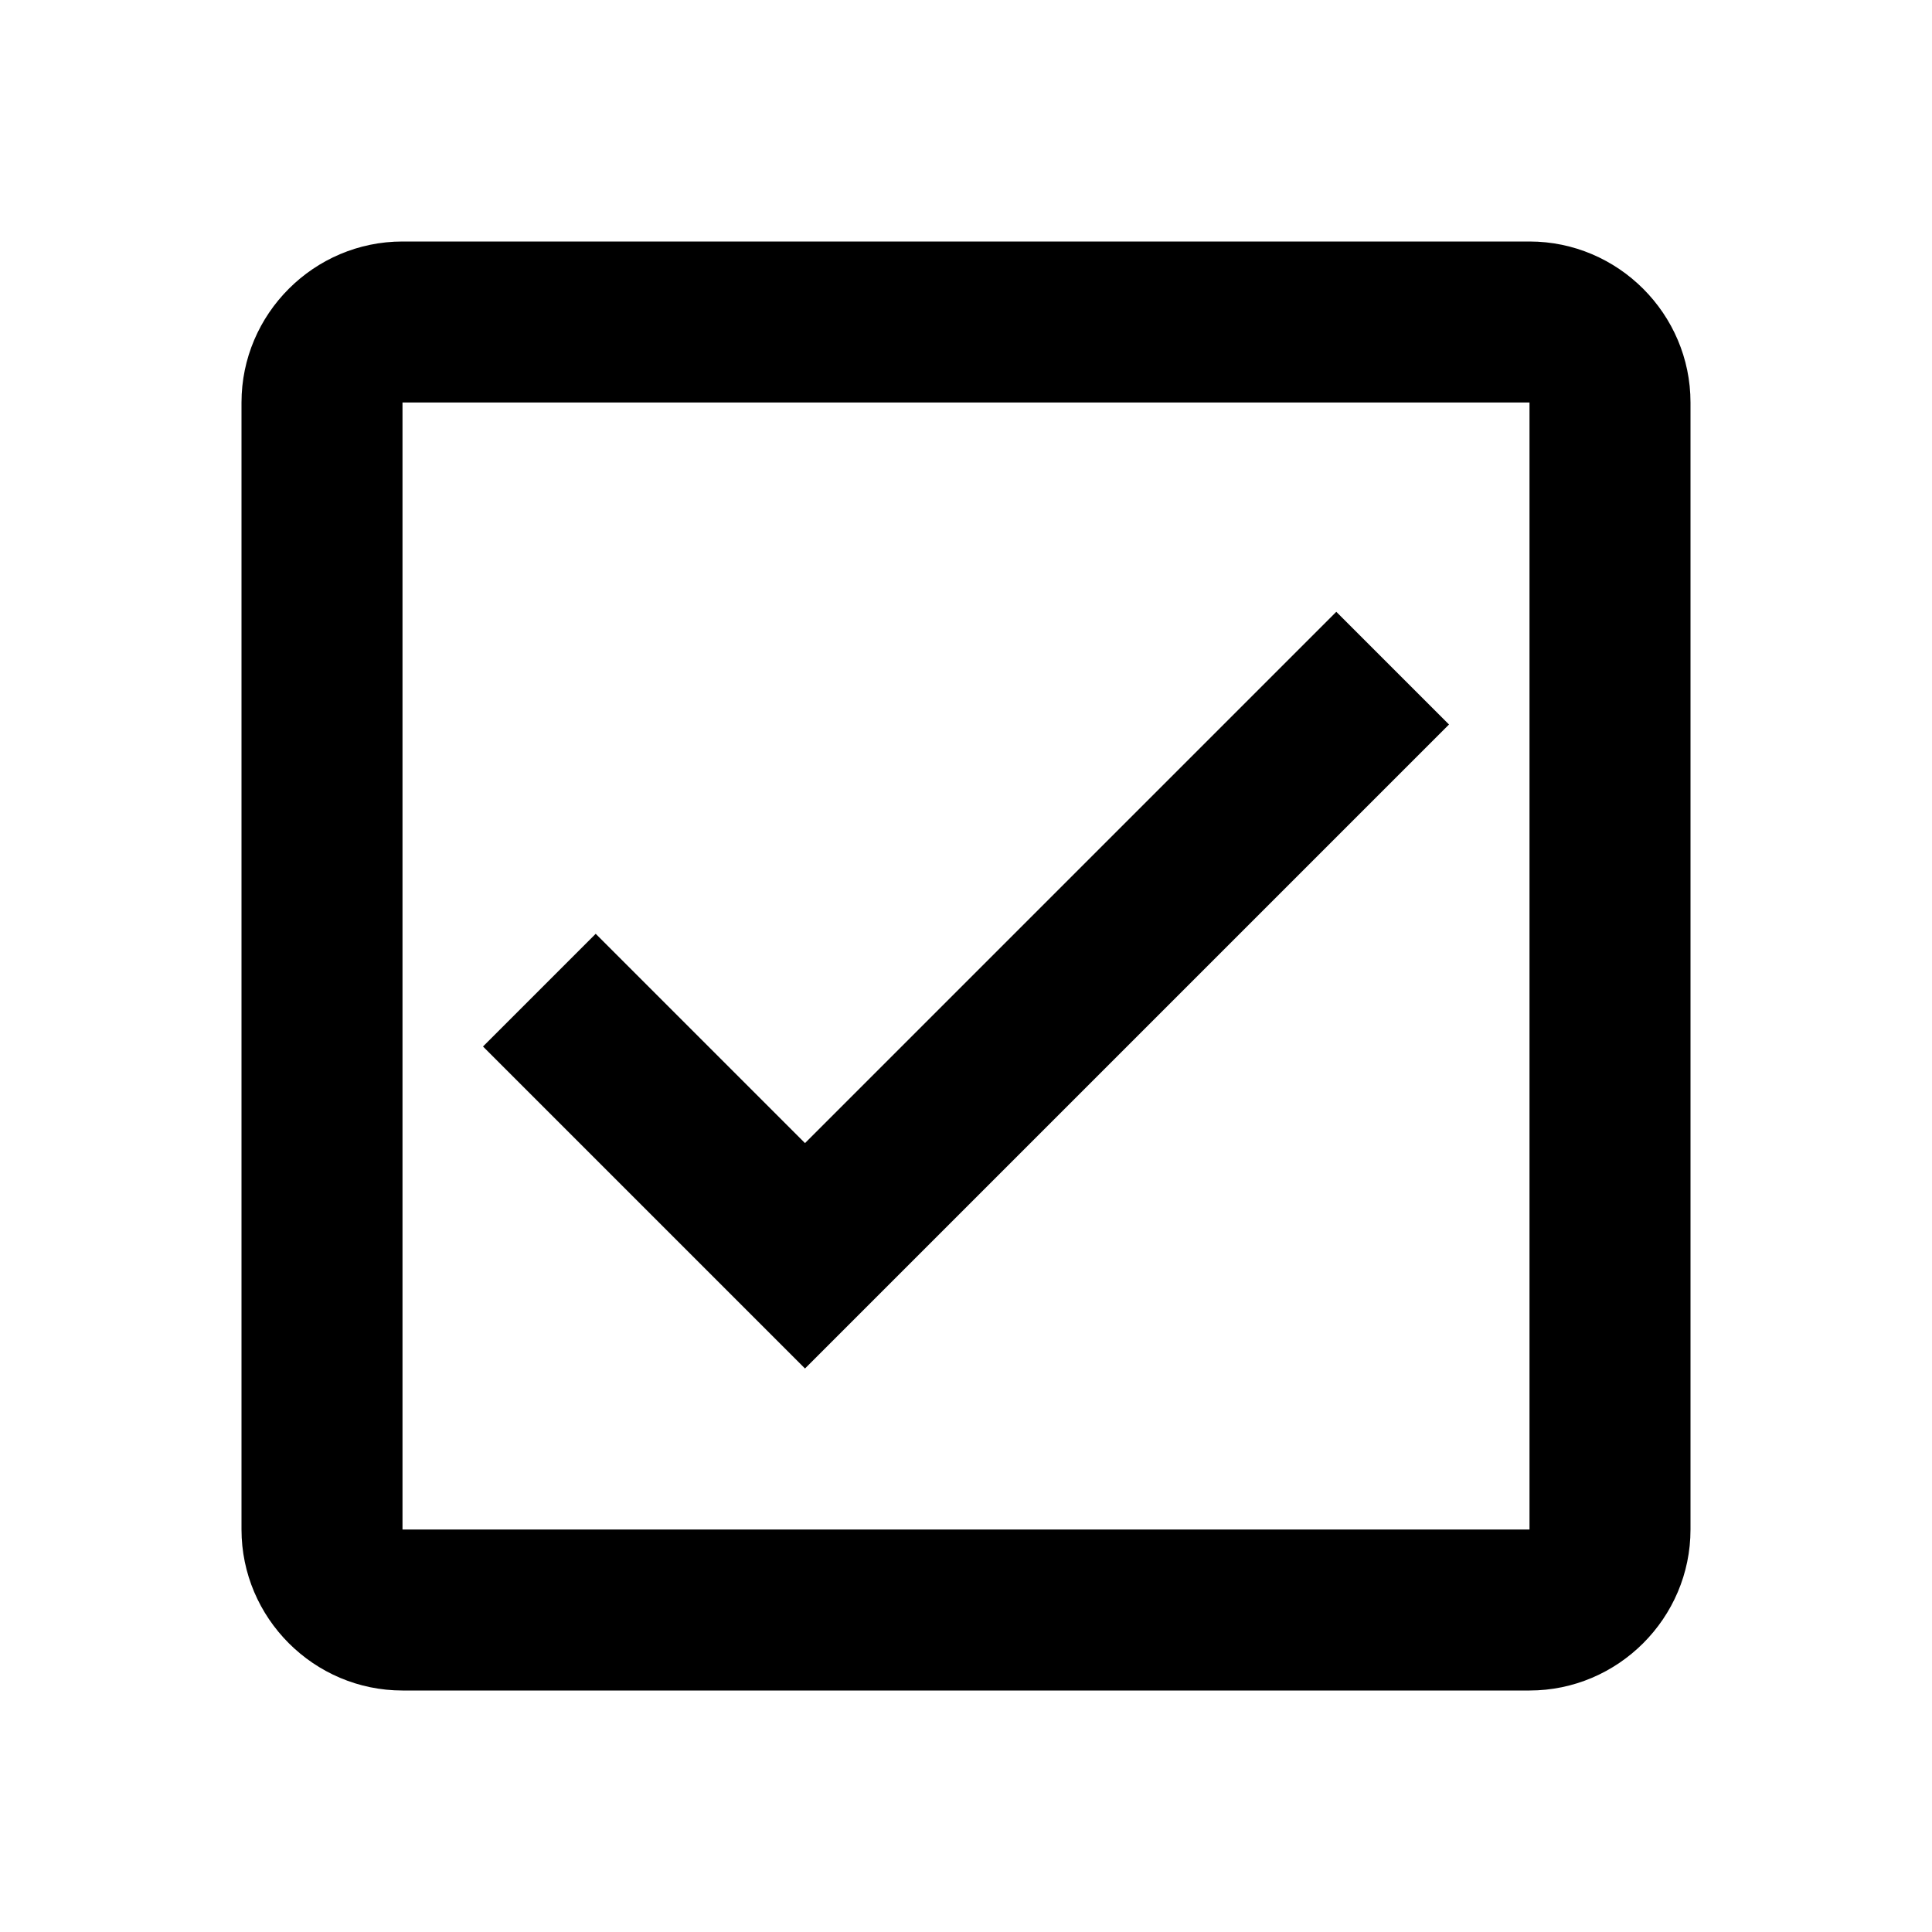
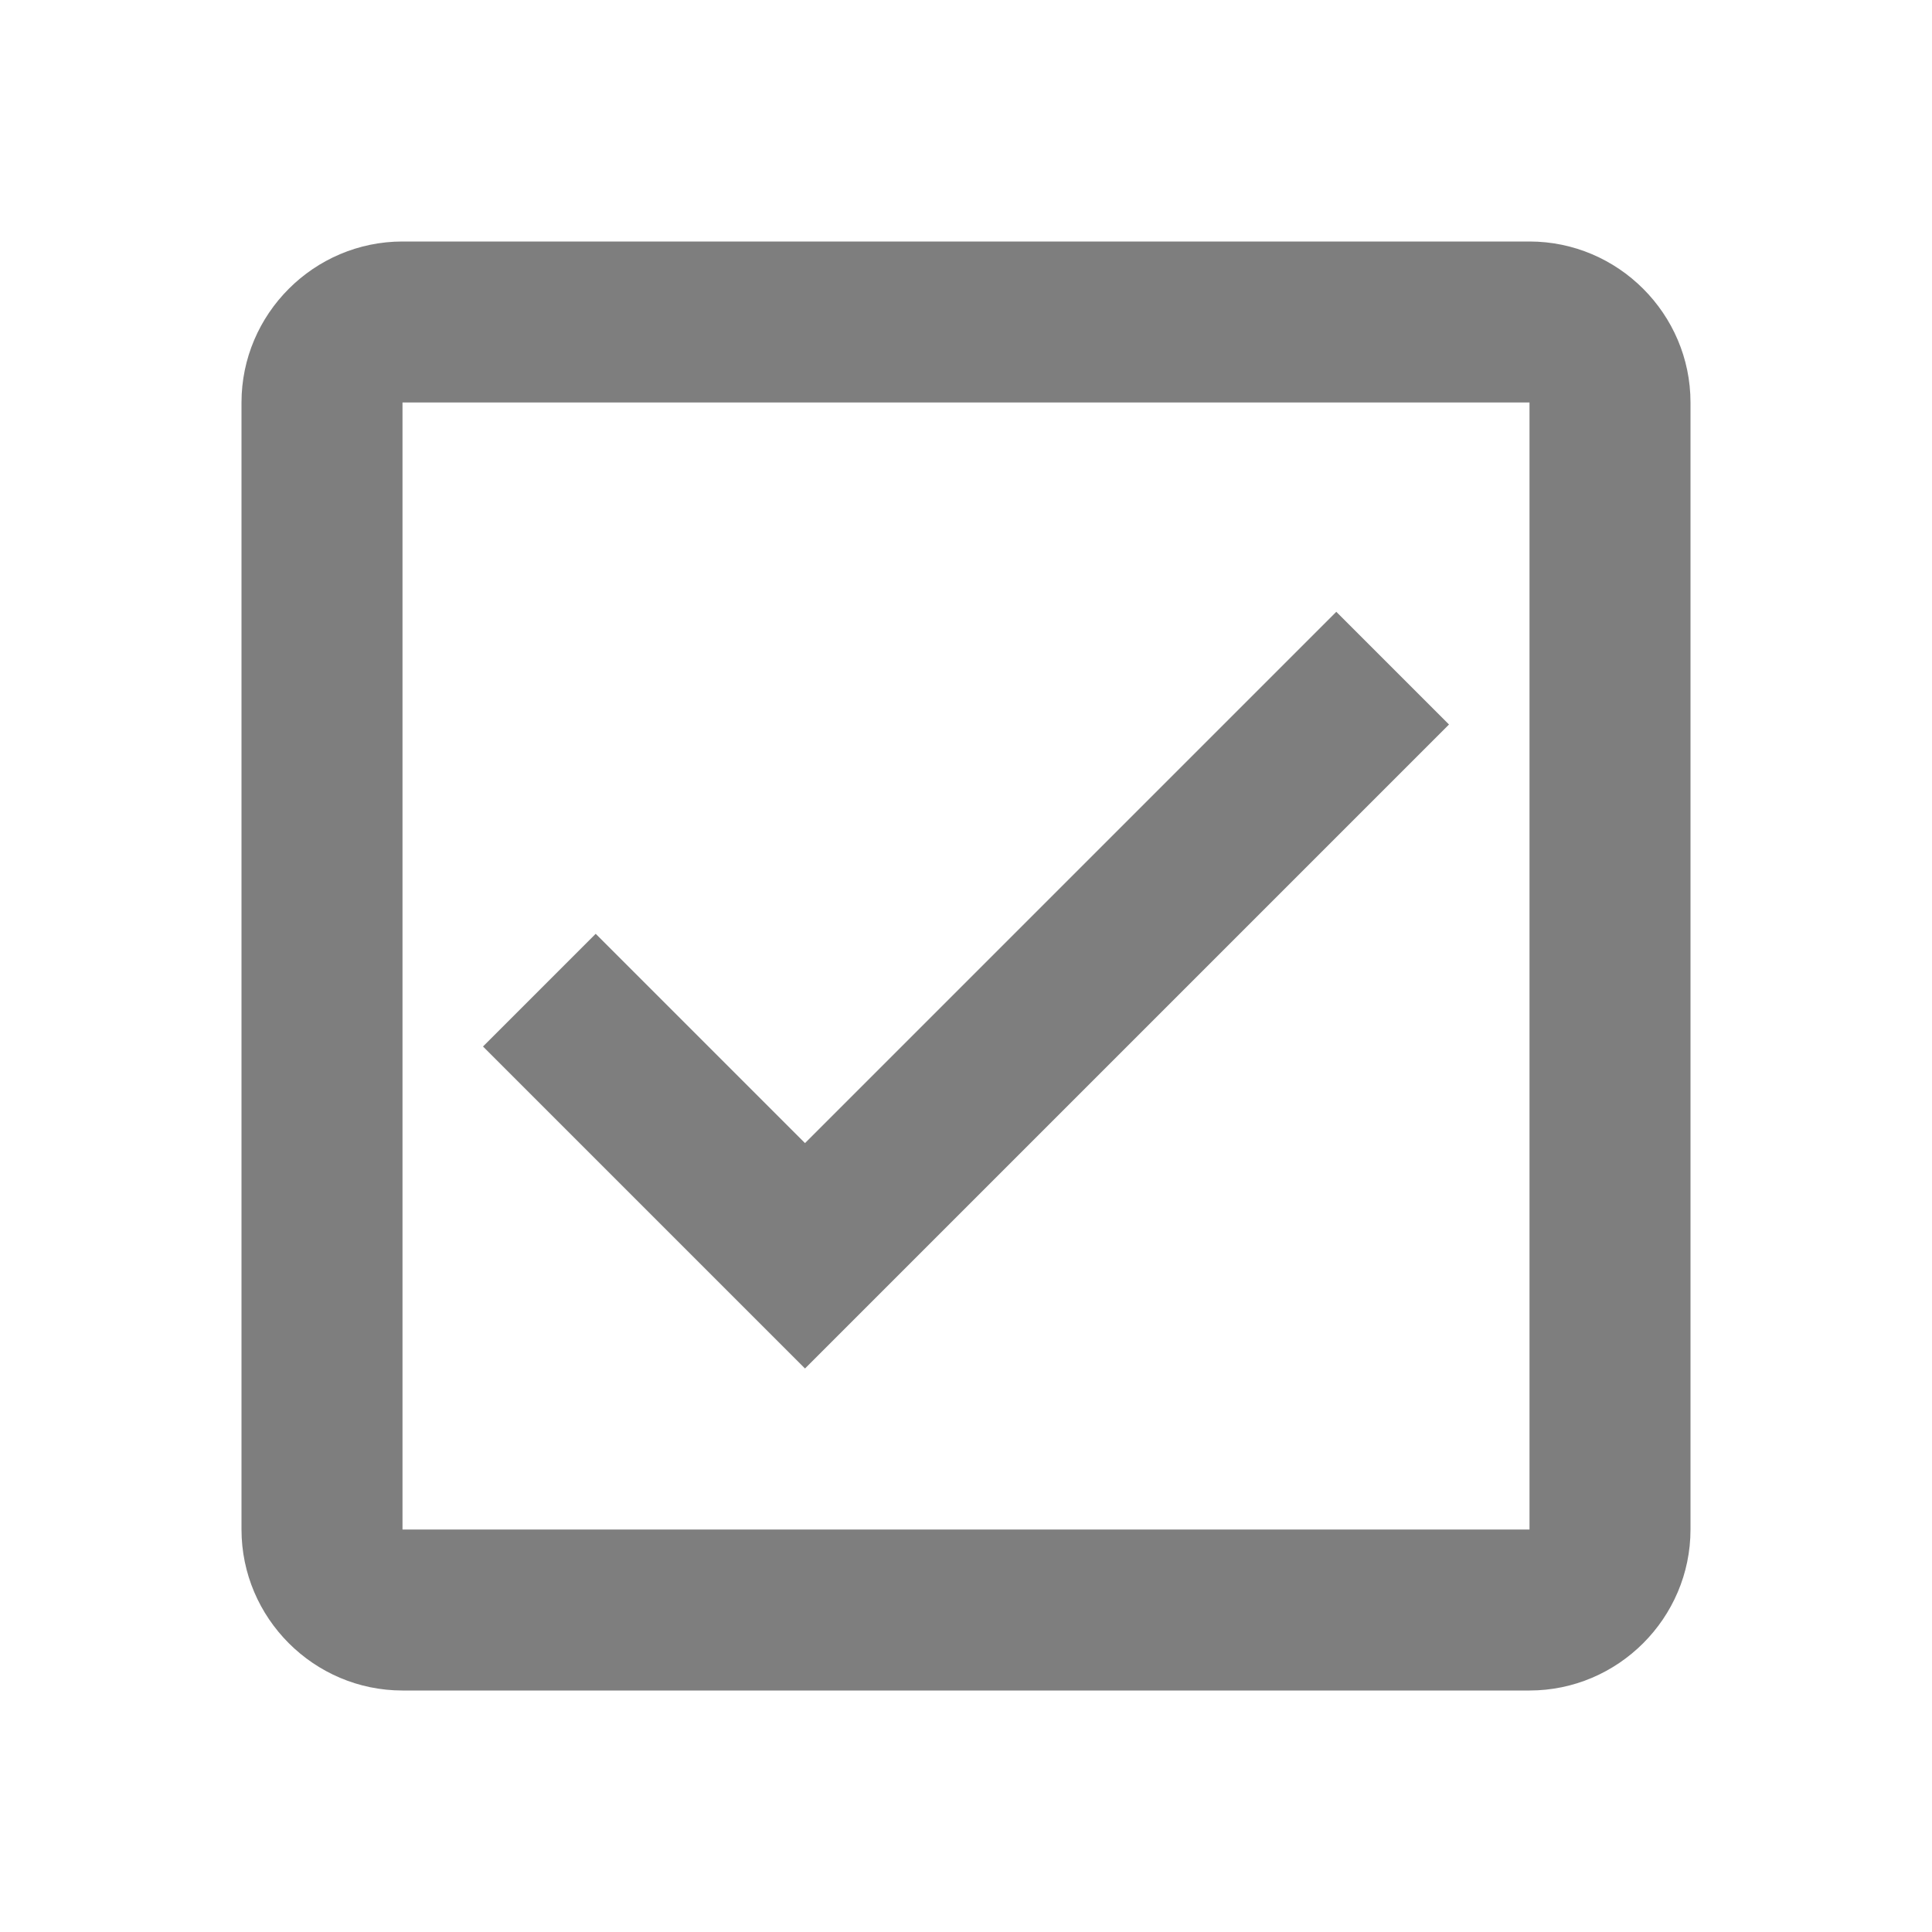
<svg xmlns="http://www.w3.org/2000/svg" width="24" height="24" viewBox="0 0 24 24">
-   <path d="M19 3H5c-1.1 0-2 .9-2 2v14c0 1.1.9 2 2 2h14c1.1 0 2-.9 2-2V5c0-1.1-.9-2-2-2m0 16H5V5h14z" />
-   <path d="m18 9-1.4-1.4-6.6 6.6-2.6-2.6L6 13l4 4z" />
+   <path fill="#7e7e7e" d="M19 3H5c-1.1 0-2 .9-2 2v14c0 1.1.9 2 2 2h14c1.1 0 2-.9 2-2V5c0-1.1-.9-2-2-2m0 16H5V5h14z" />
+   <path fill="#7e7e7e" d="m18 9-1.4-1.4-6.6 6.6-2.6-2.6L6 13l4 4z" />
</svg>
